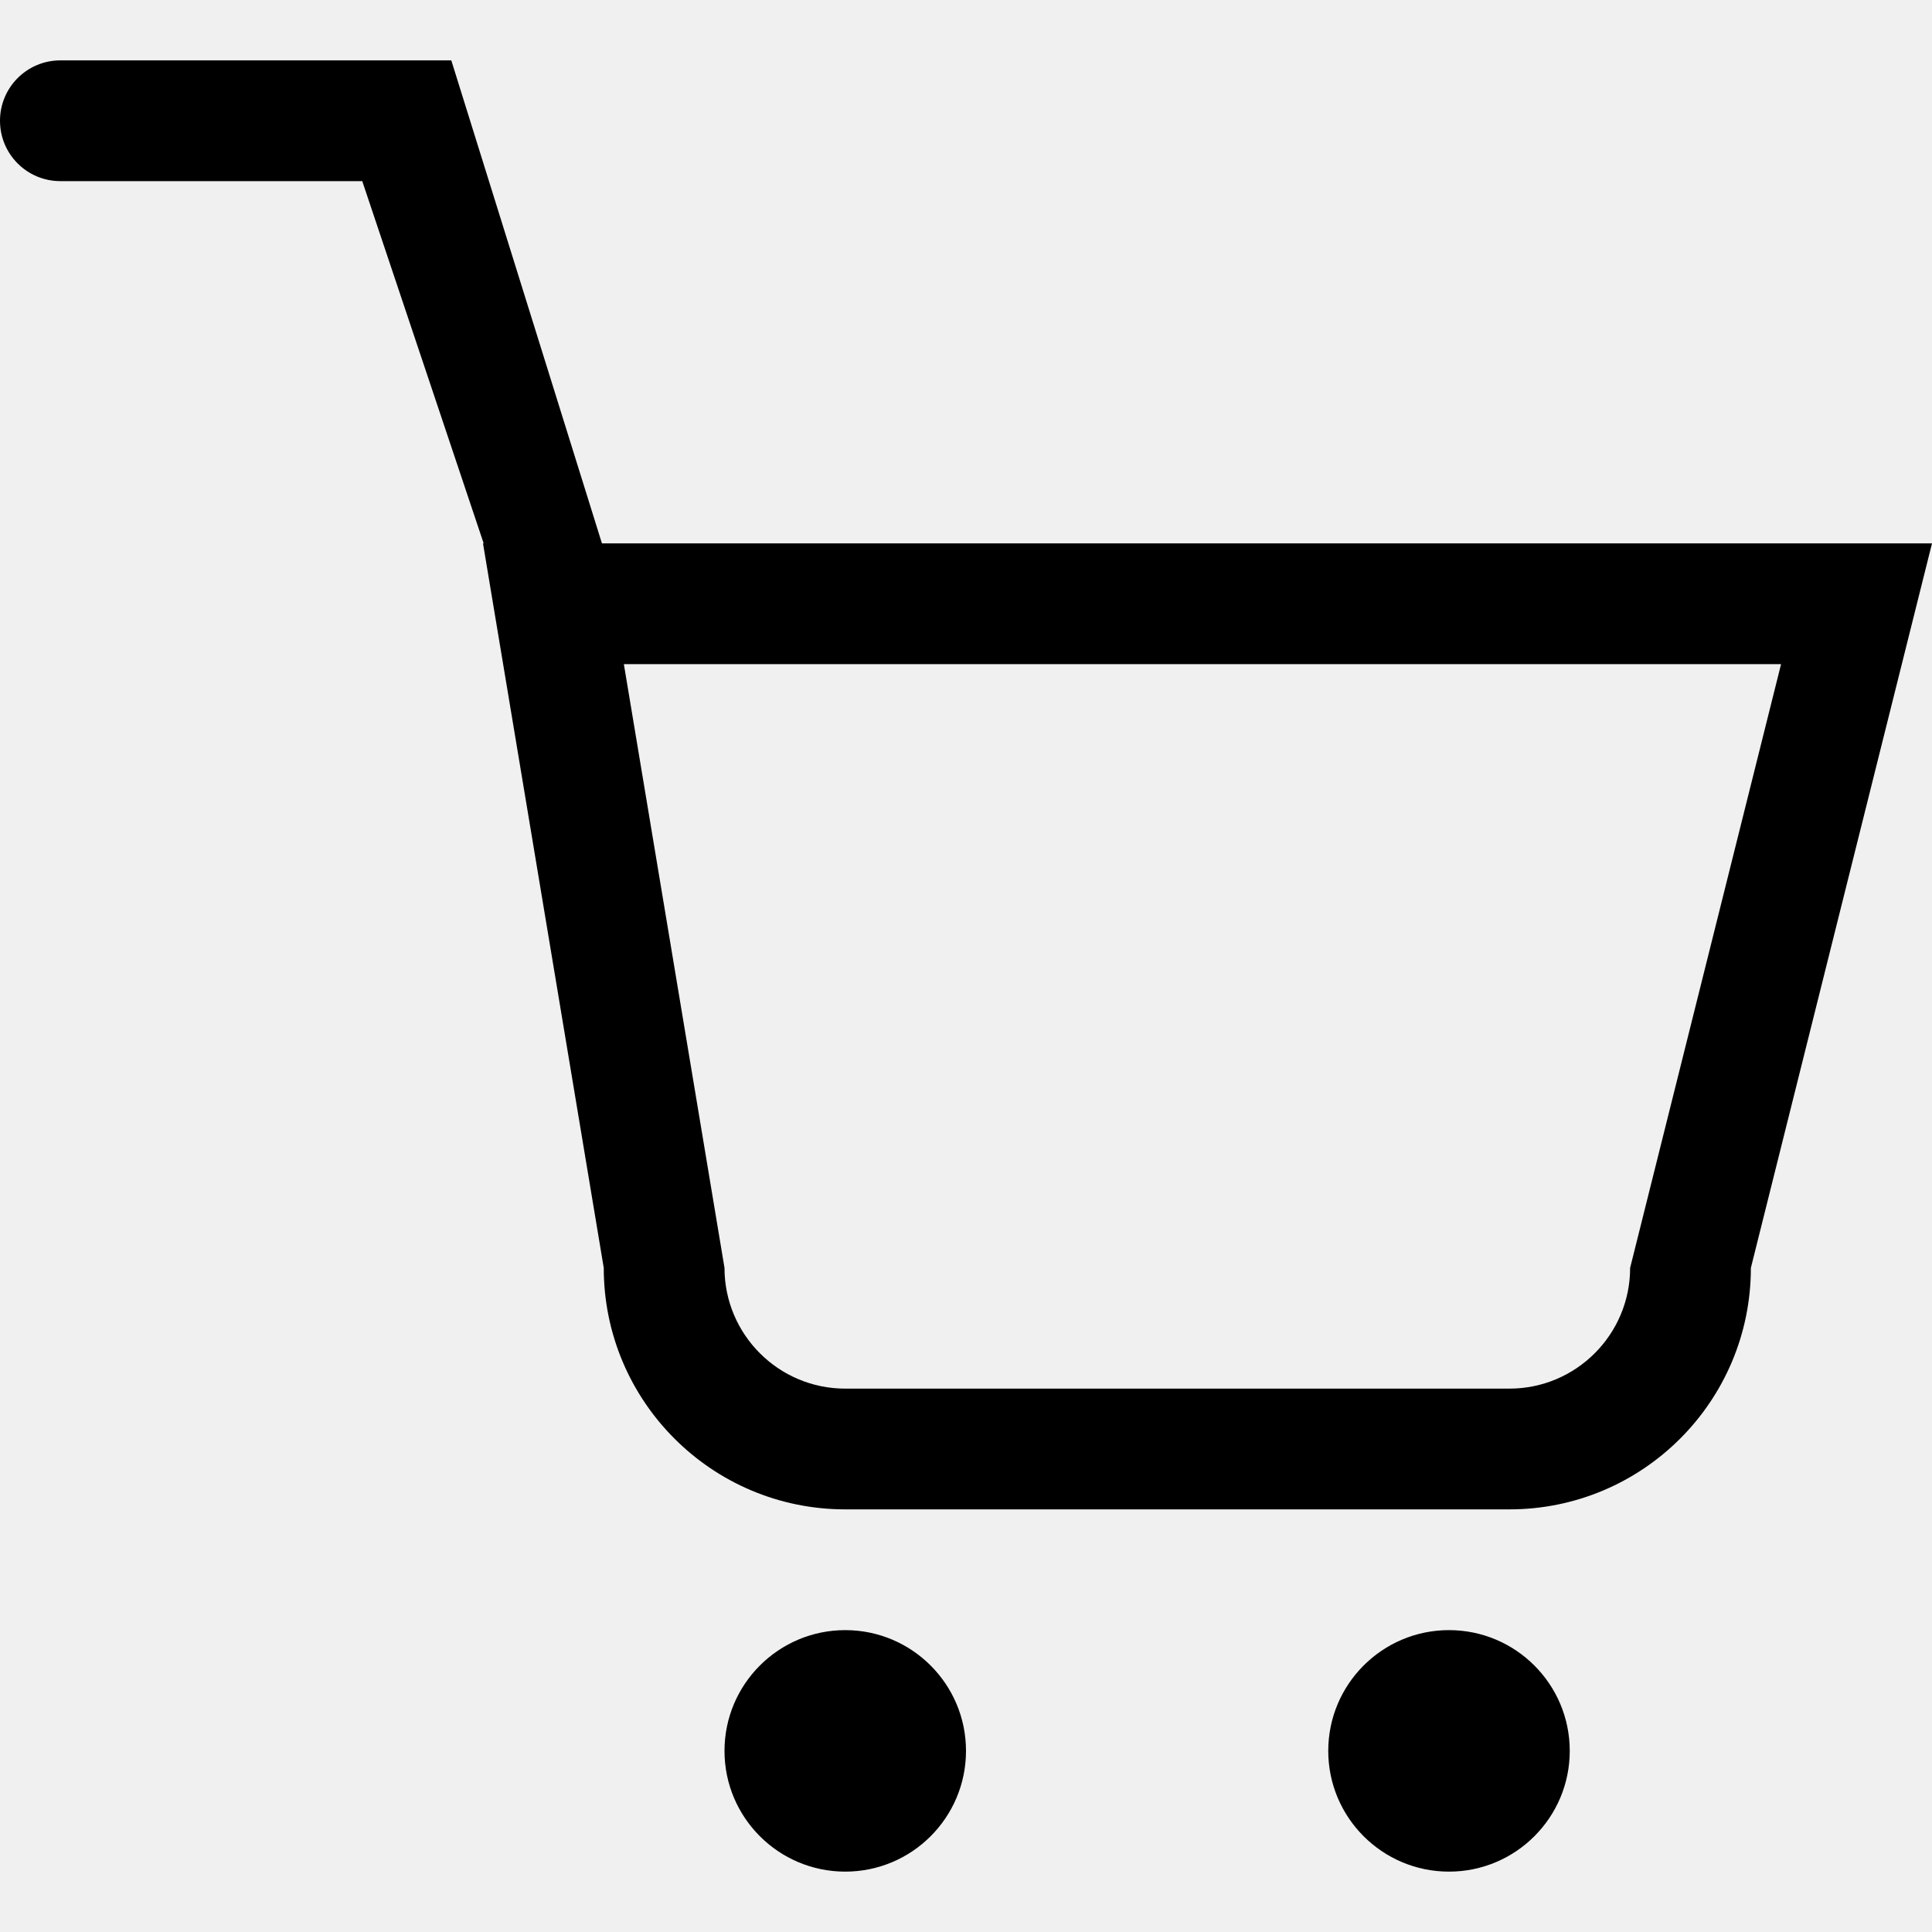
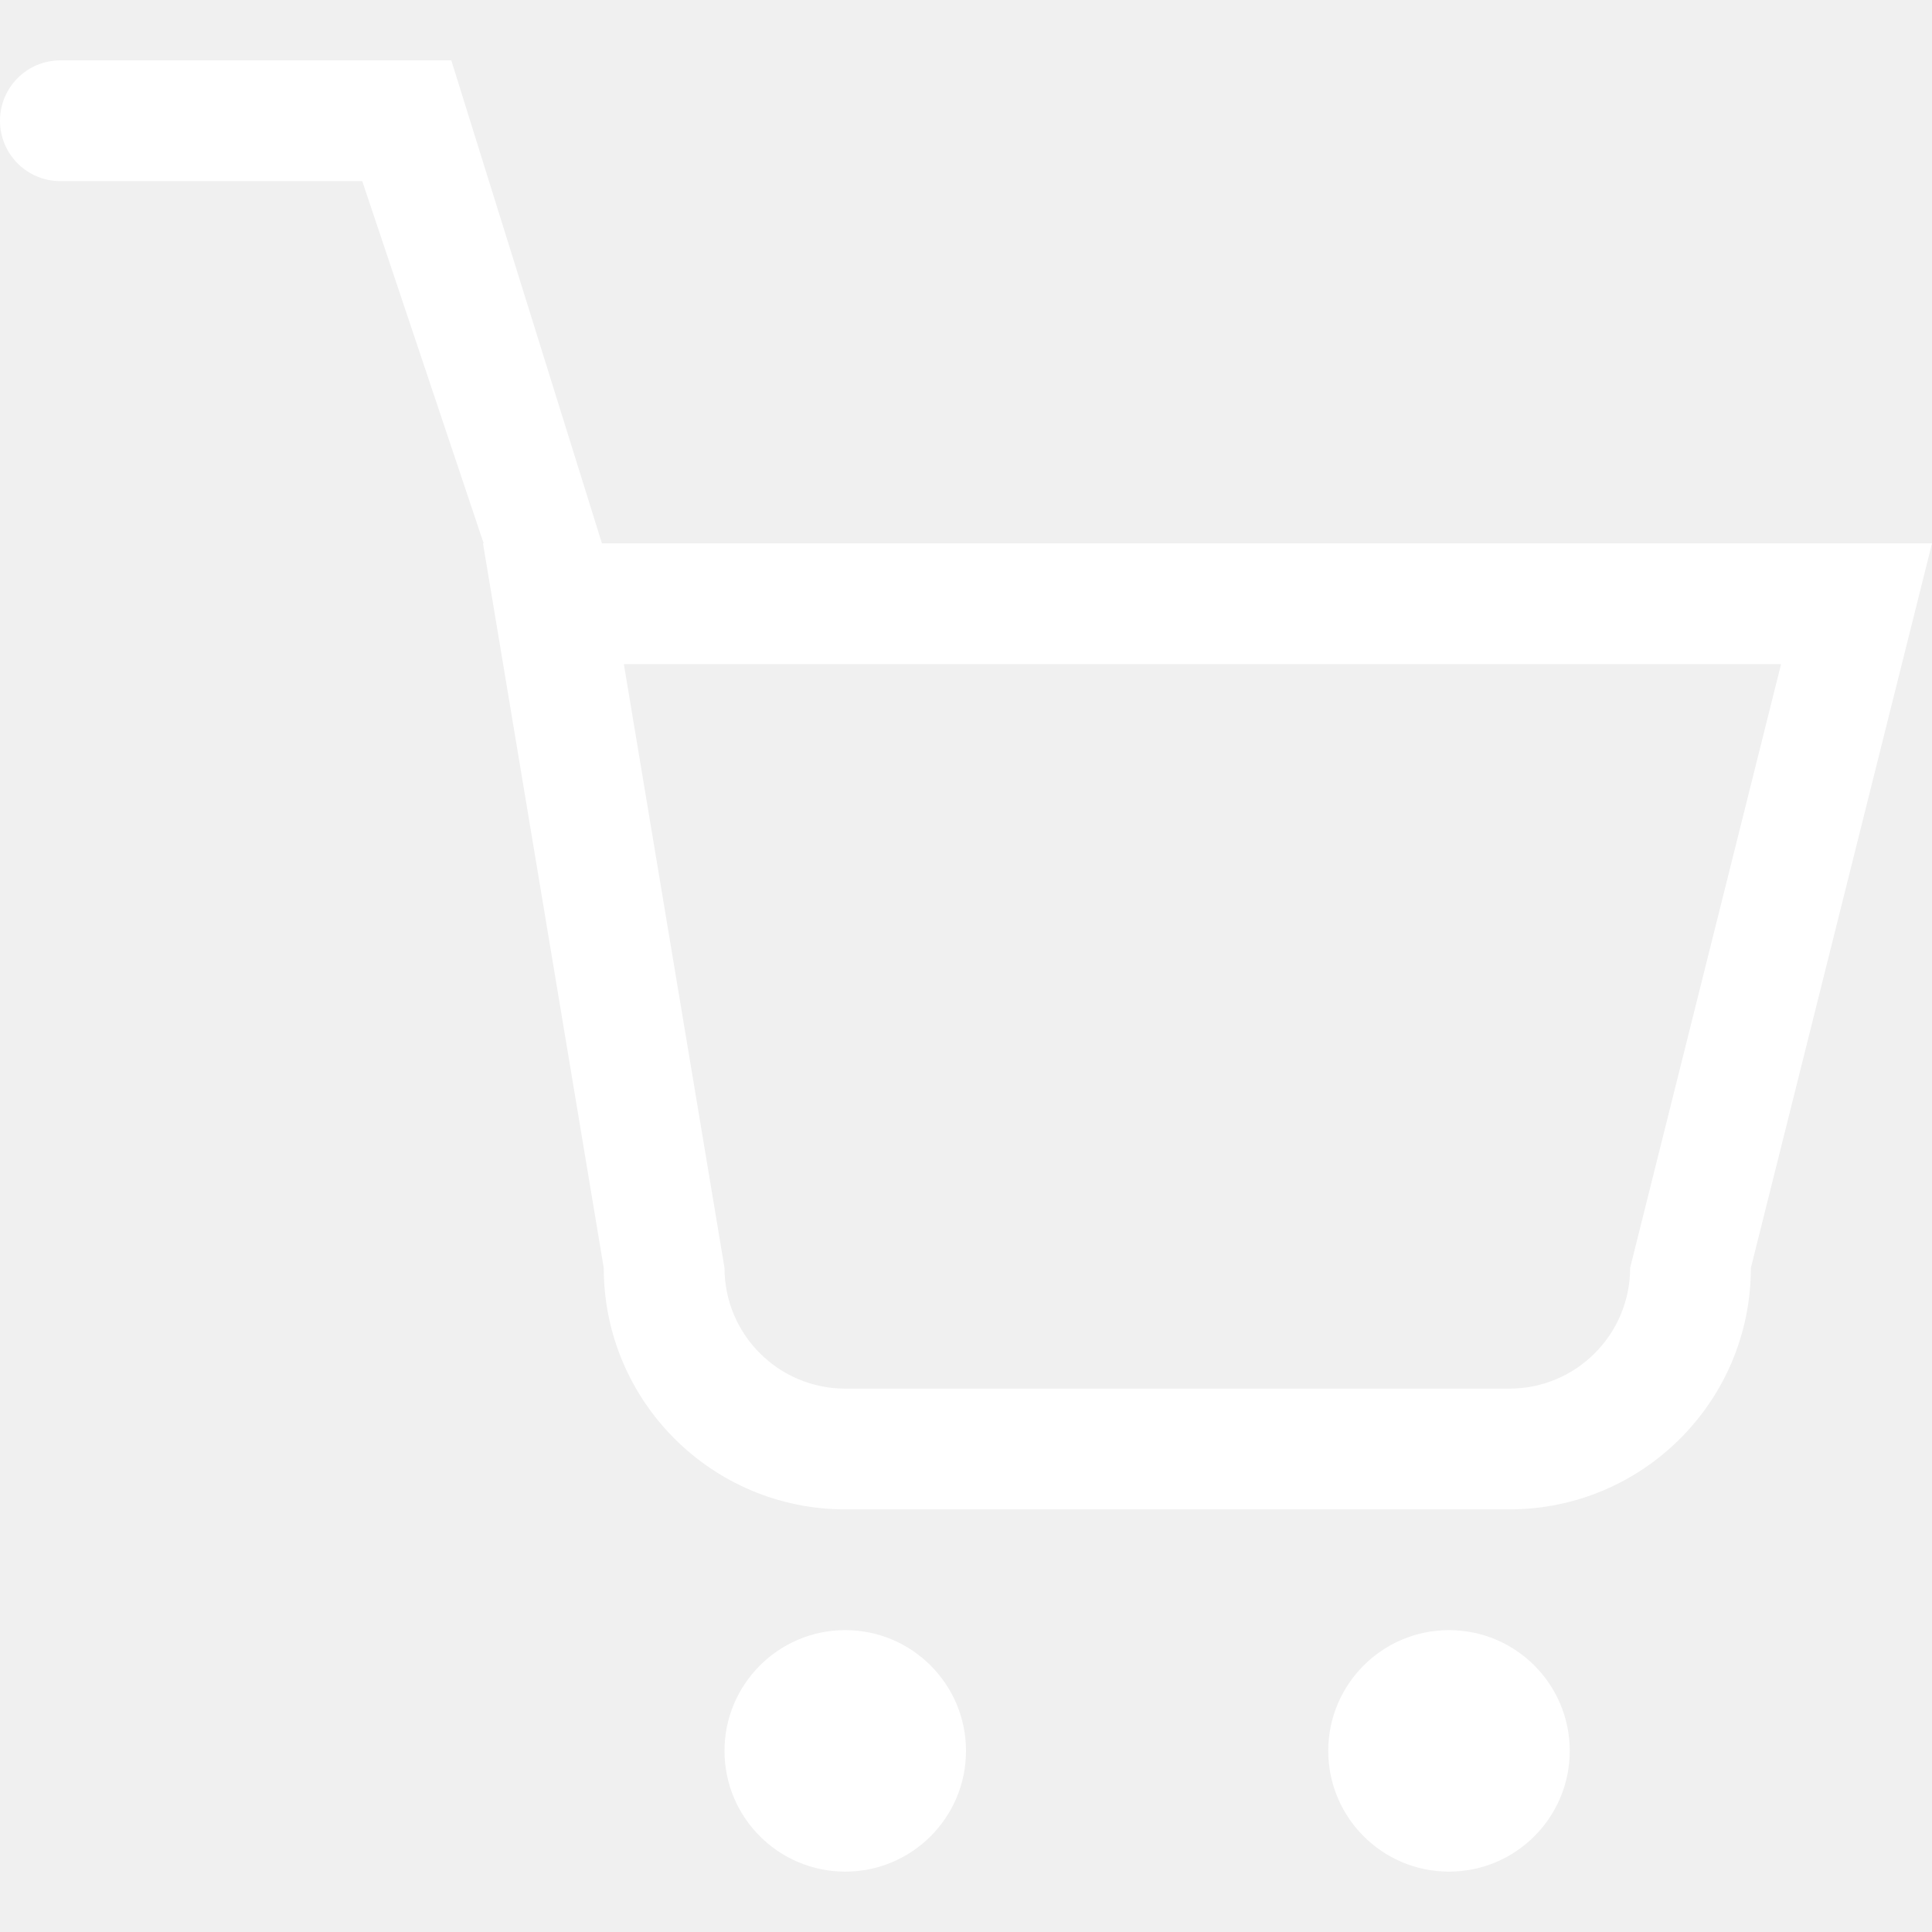
- <svg xmlns="http://www.w3.org/2000/svg" width="25px" height="25px" viewBox="0 -1 32 32" version="1.1">
+ <svg xmlns="http://www.w3.org/2000/svg" width="20px" height="20px" viewBox="0 -1 32 32" version="1.1">
  <defs>

</defs>
  <g id="Page-1" stroke="none" stroke-width="1" fill="none" fill-rule="evenodd">
-     <g id="Icon-Set" transform="translate(-464, -724)" fill="#000000">
+     <g id="Icon-Set" transform="translate(-464, -724)" fill="#fff">
      <path d="M488,750 C486.896,750 486,750.896 486,752 C486,753.104 486.896,754 488,754 C489.104,754 490,753.104 490,752 C490,750.896 489.104,750 488,750 L488,750 Z M478,750 C476.896,750 476,750.896 476,752 C476,753.104 476.896,754 478,754 C479.104,754 480,753.104 480,752 C480,750.896 479.104,750 478,750 L478,750 Z M491,744 C491,745.104 490.104,746 489,746 L478,746 C476.896,746 476,745.104 476,744 L474.333,734 L493.5,734 L491,744 L491,744 Z M473.97,732 L471.475,724 L465,724 C464.447,724 464,724.448 464,725 C464,725.553 464.447,726 465,726 L470,726 L472.011,732 L472,732 L474,744 C474,746.209 475.791,748 478,748 L489,748 C491.209,748 493,746.209 493,744 L496,732 L473.97,732 L473.97,732 Z" id="cart">

</path>
    </g>
  </g>
</svg>
